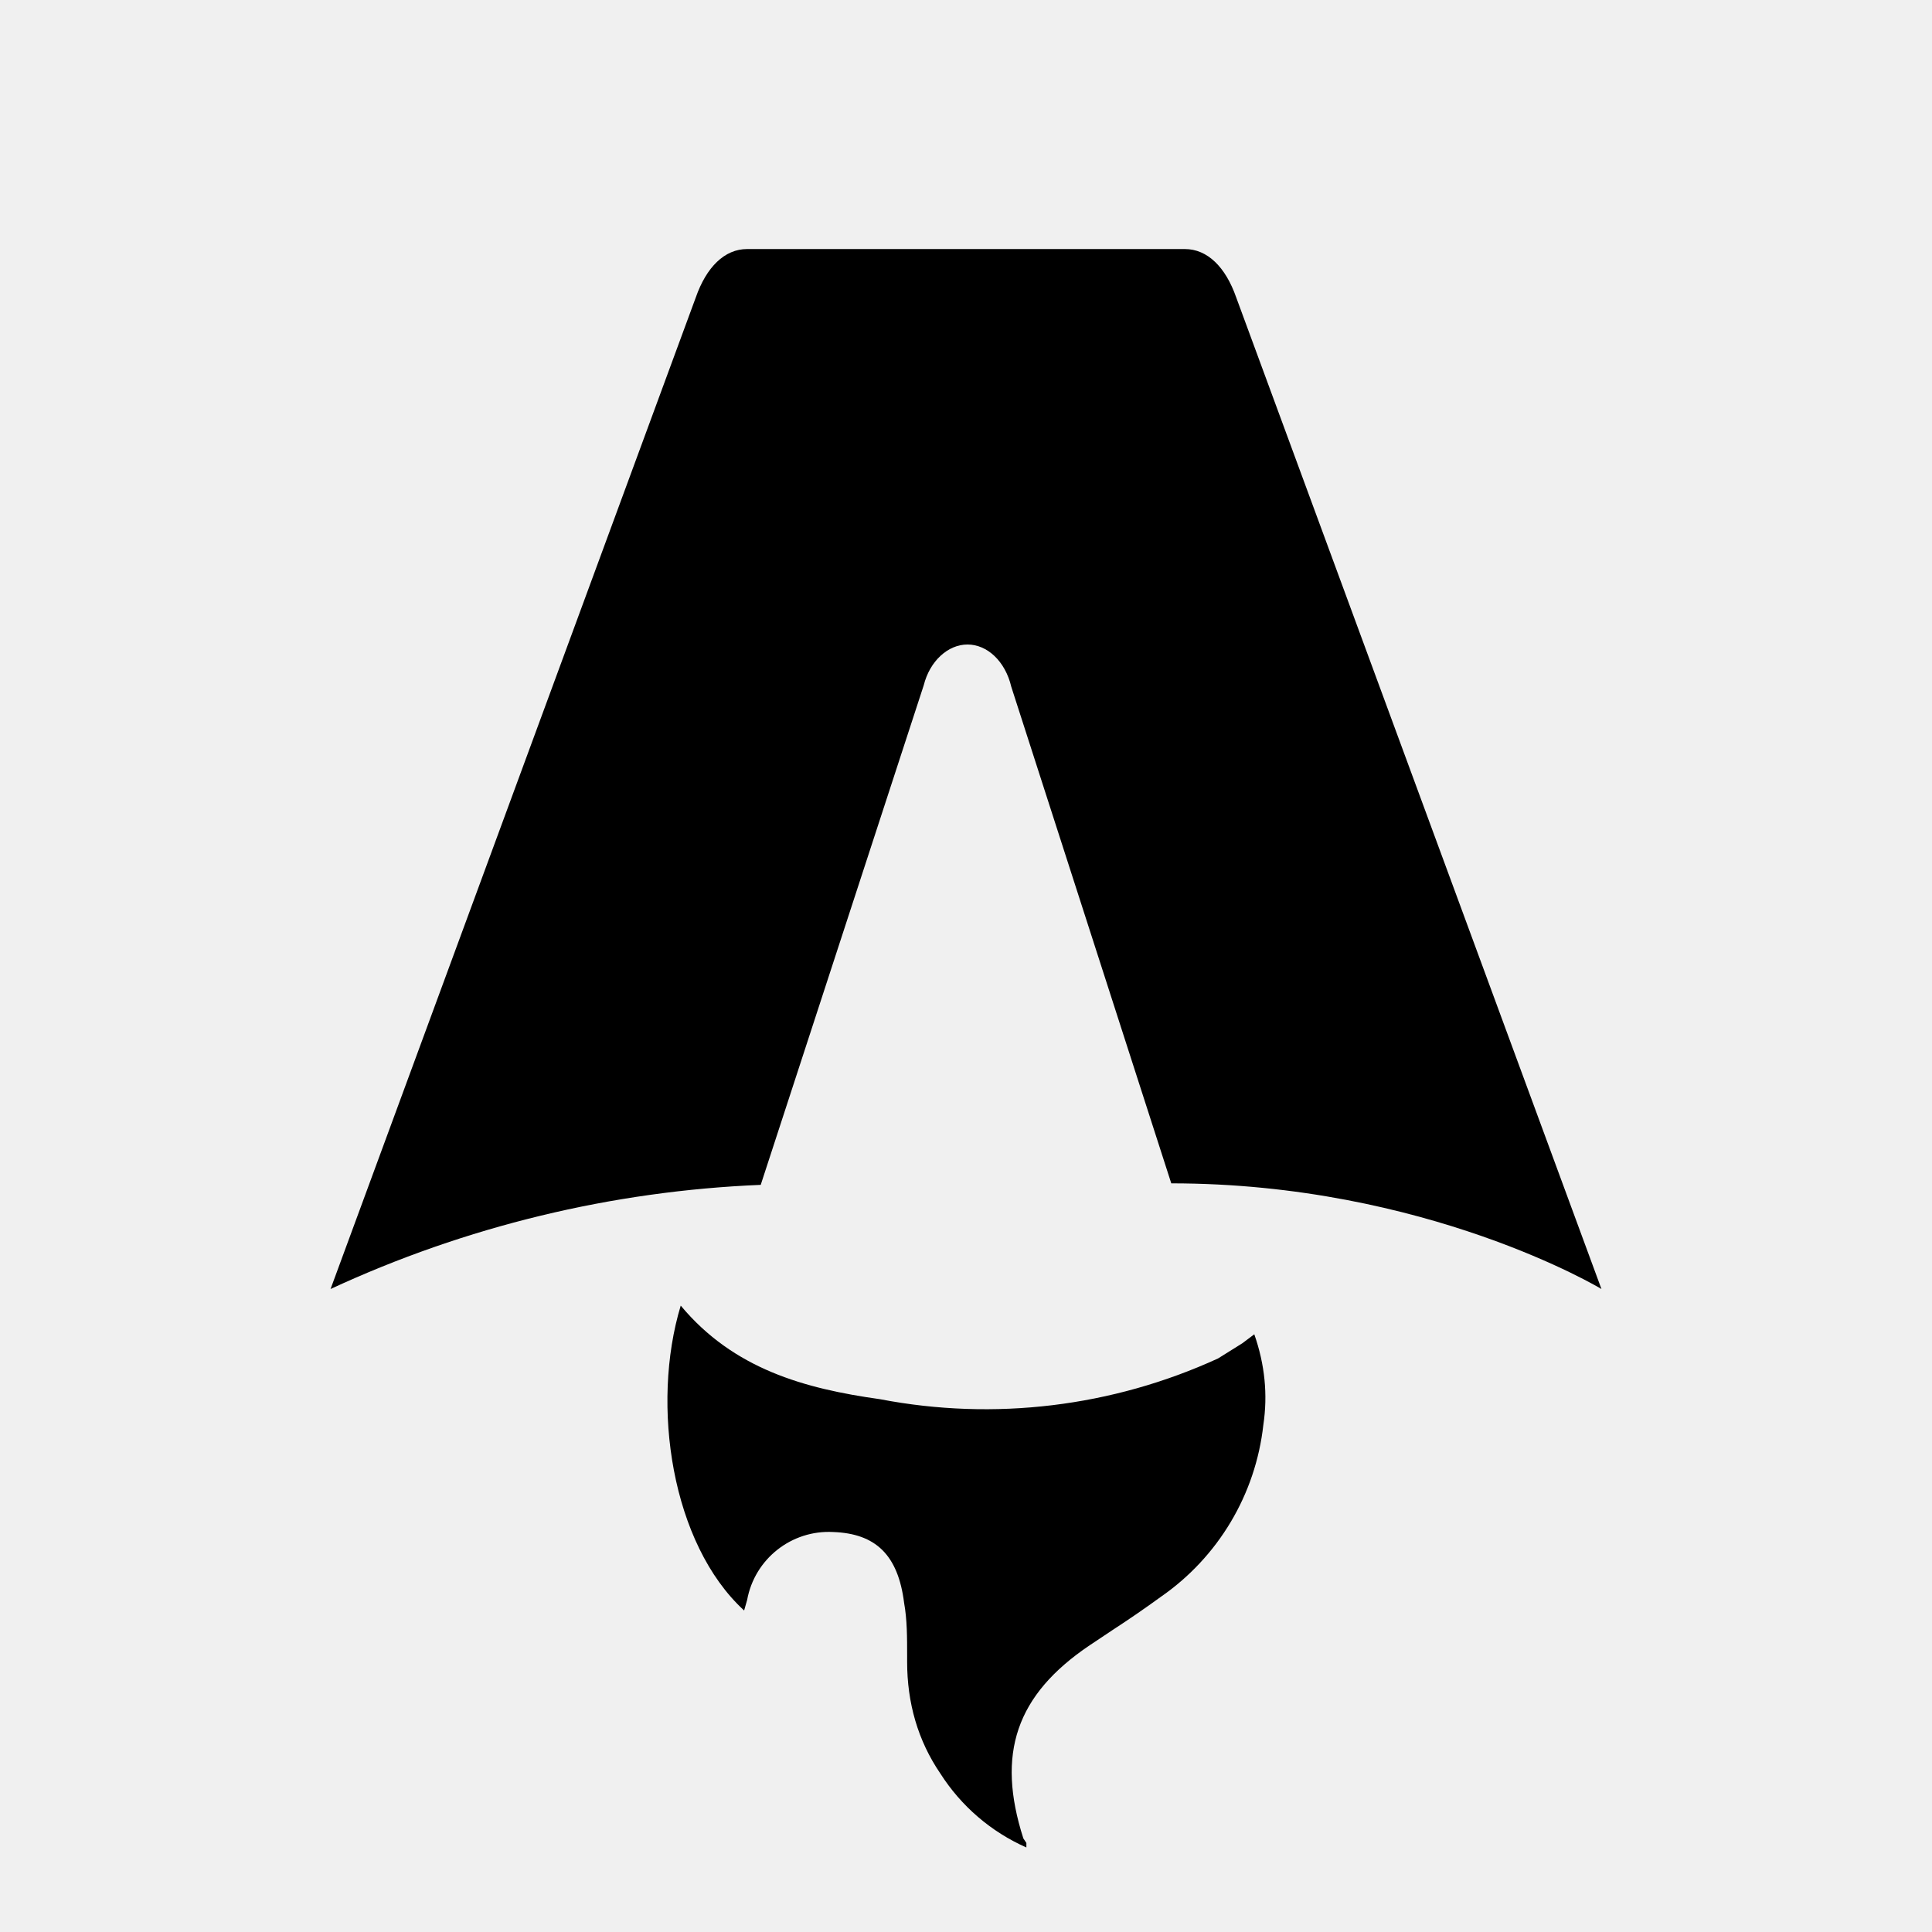
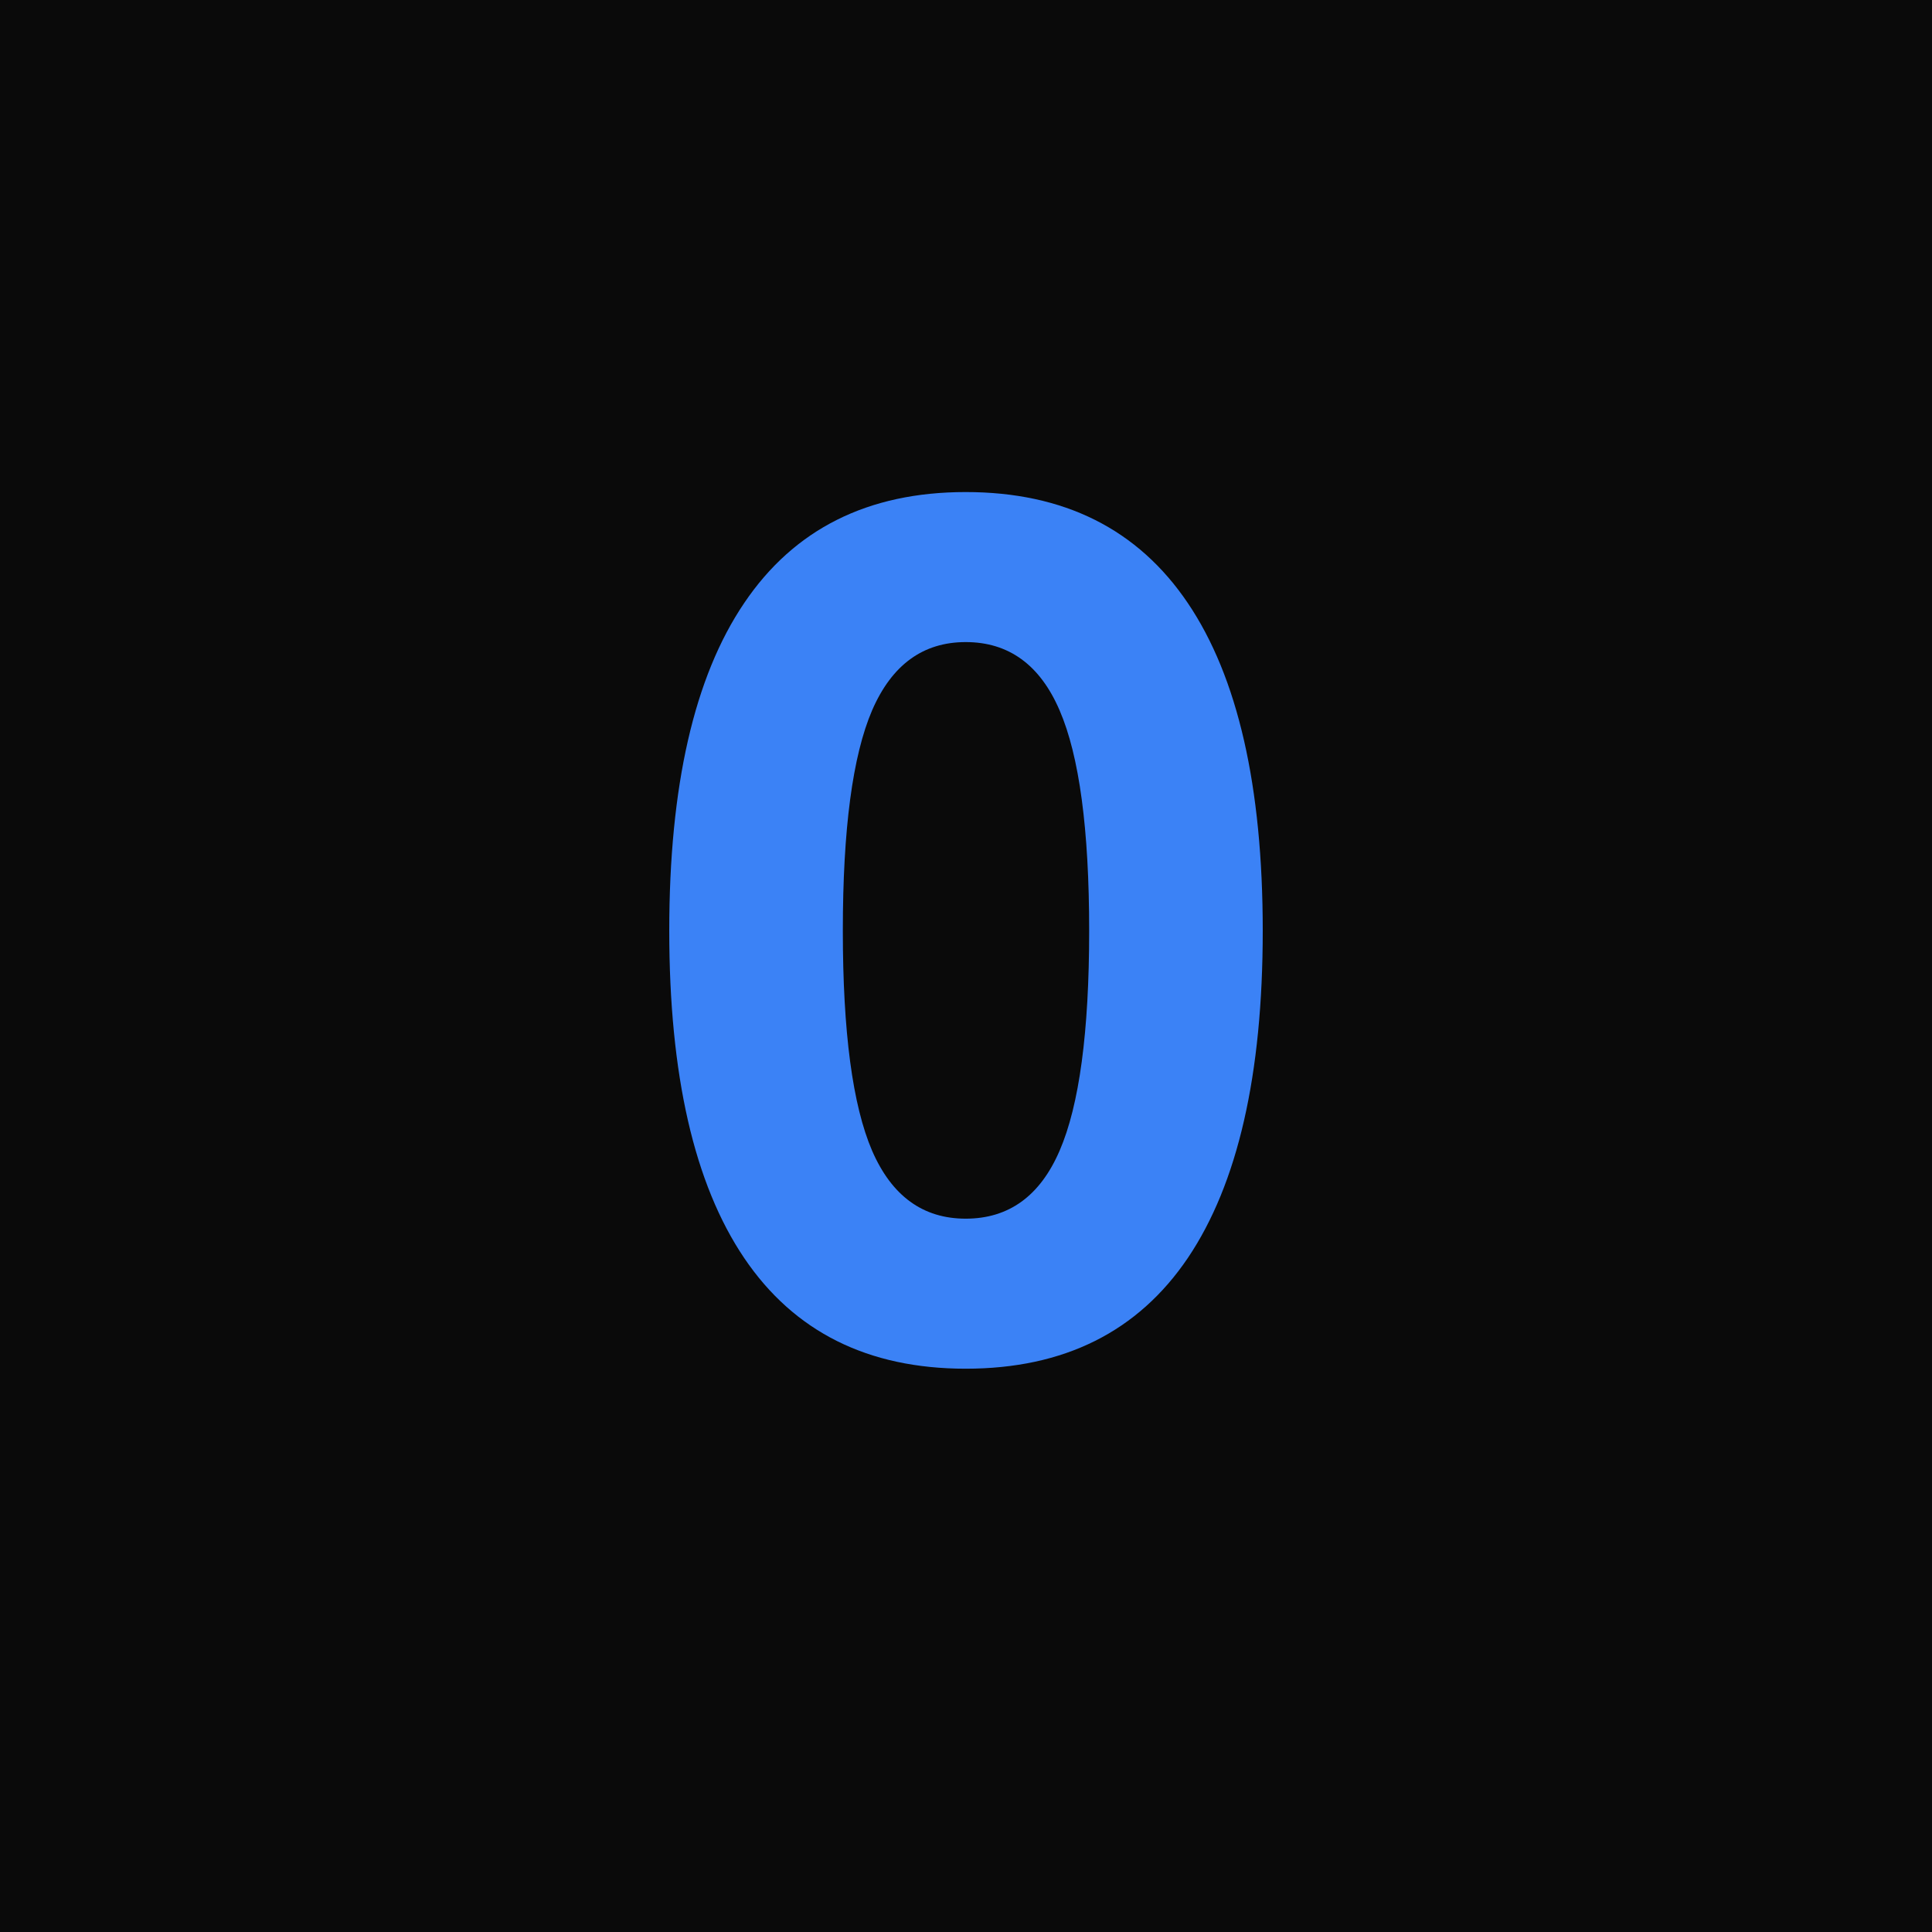
- <svg xmlns="http://www.w3.org/2000/svg" fill="none" viewBox="0 0 128 128">
-   <path d="M50.4 78.5a75.1 75.1 0 0 0-28.5 6.9l24.2-65.7c.7-2 1.9-3.2 3.4-3.2h29c1.5 0 2.7 1.2 3.4 3.2l24.2 65.7s-11.6-7-28.5-7L67 45.5c-.4-1.7-1.6-2.8-2.9-2.8-1.3 0-2.5 1.1-2.9 2.7L50.4 78.5Zm-1.1 28.2Zm-4.2-20.2c-2 6.6-.6 15.8 4.2 20.2a17.5 17.5 0 0 1 .2-.7 5.5 5.5 0 0 1 5.7-4.5c2.8.1 4.3 1.5 4.7 4.7.2 1.1.2 2.3.2 3.5v.4c0 2.7.7 5.2 2.2 7.4a13 13 0 0 0 5.7 4.9v-.3l-.2-.3c-1.8-5.6-.5-9.5 4.4-12.8l1.5-1a73 73 0 0 0 3.2-2.2 16 16 0 0 0 6.8-11.4c.3-2 .1-4-.6-6l-.8.6-1.6 1a37 37 0 0 1-22.4 2.7c-5-.7-9.7-2-13.2-6.2Z" />
-   <style>
-         path { fill: #000; }
-         @media (prefers-color-scheme: dark) {
-             path { fill: #FFF; }
-         }
-     </style>
+ <svg xmlns="http://www.w3.org/2000/svg" viewBox="0 0 100 100">
+   <rect width="100" height="100" fill="#0a0a0a" />
+   <text x="50" y="70" font-size="60" text-anchor="middle" fill="#3b82f6" font-family="monospace" font-weight="bold">O</text>
</svg>
